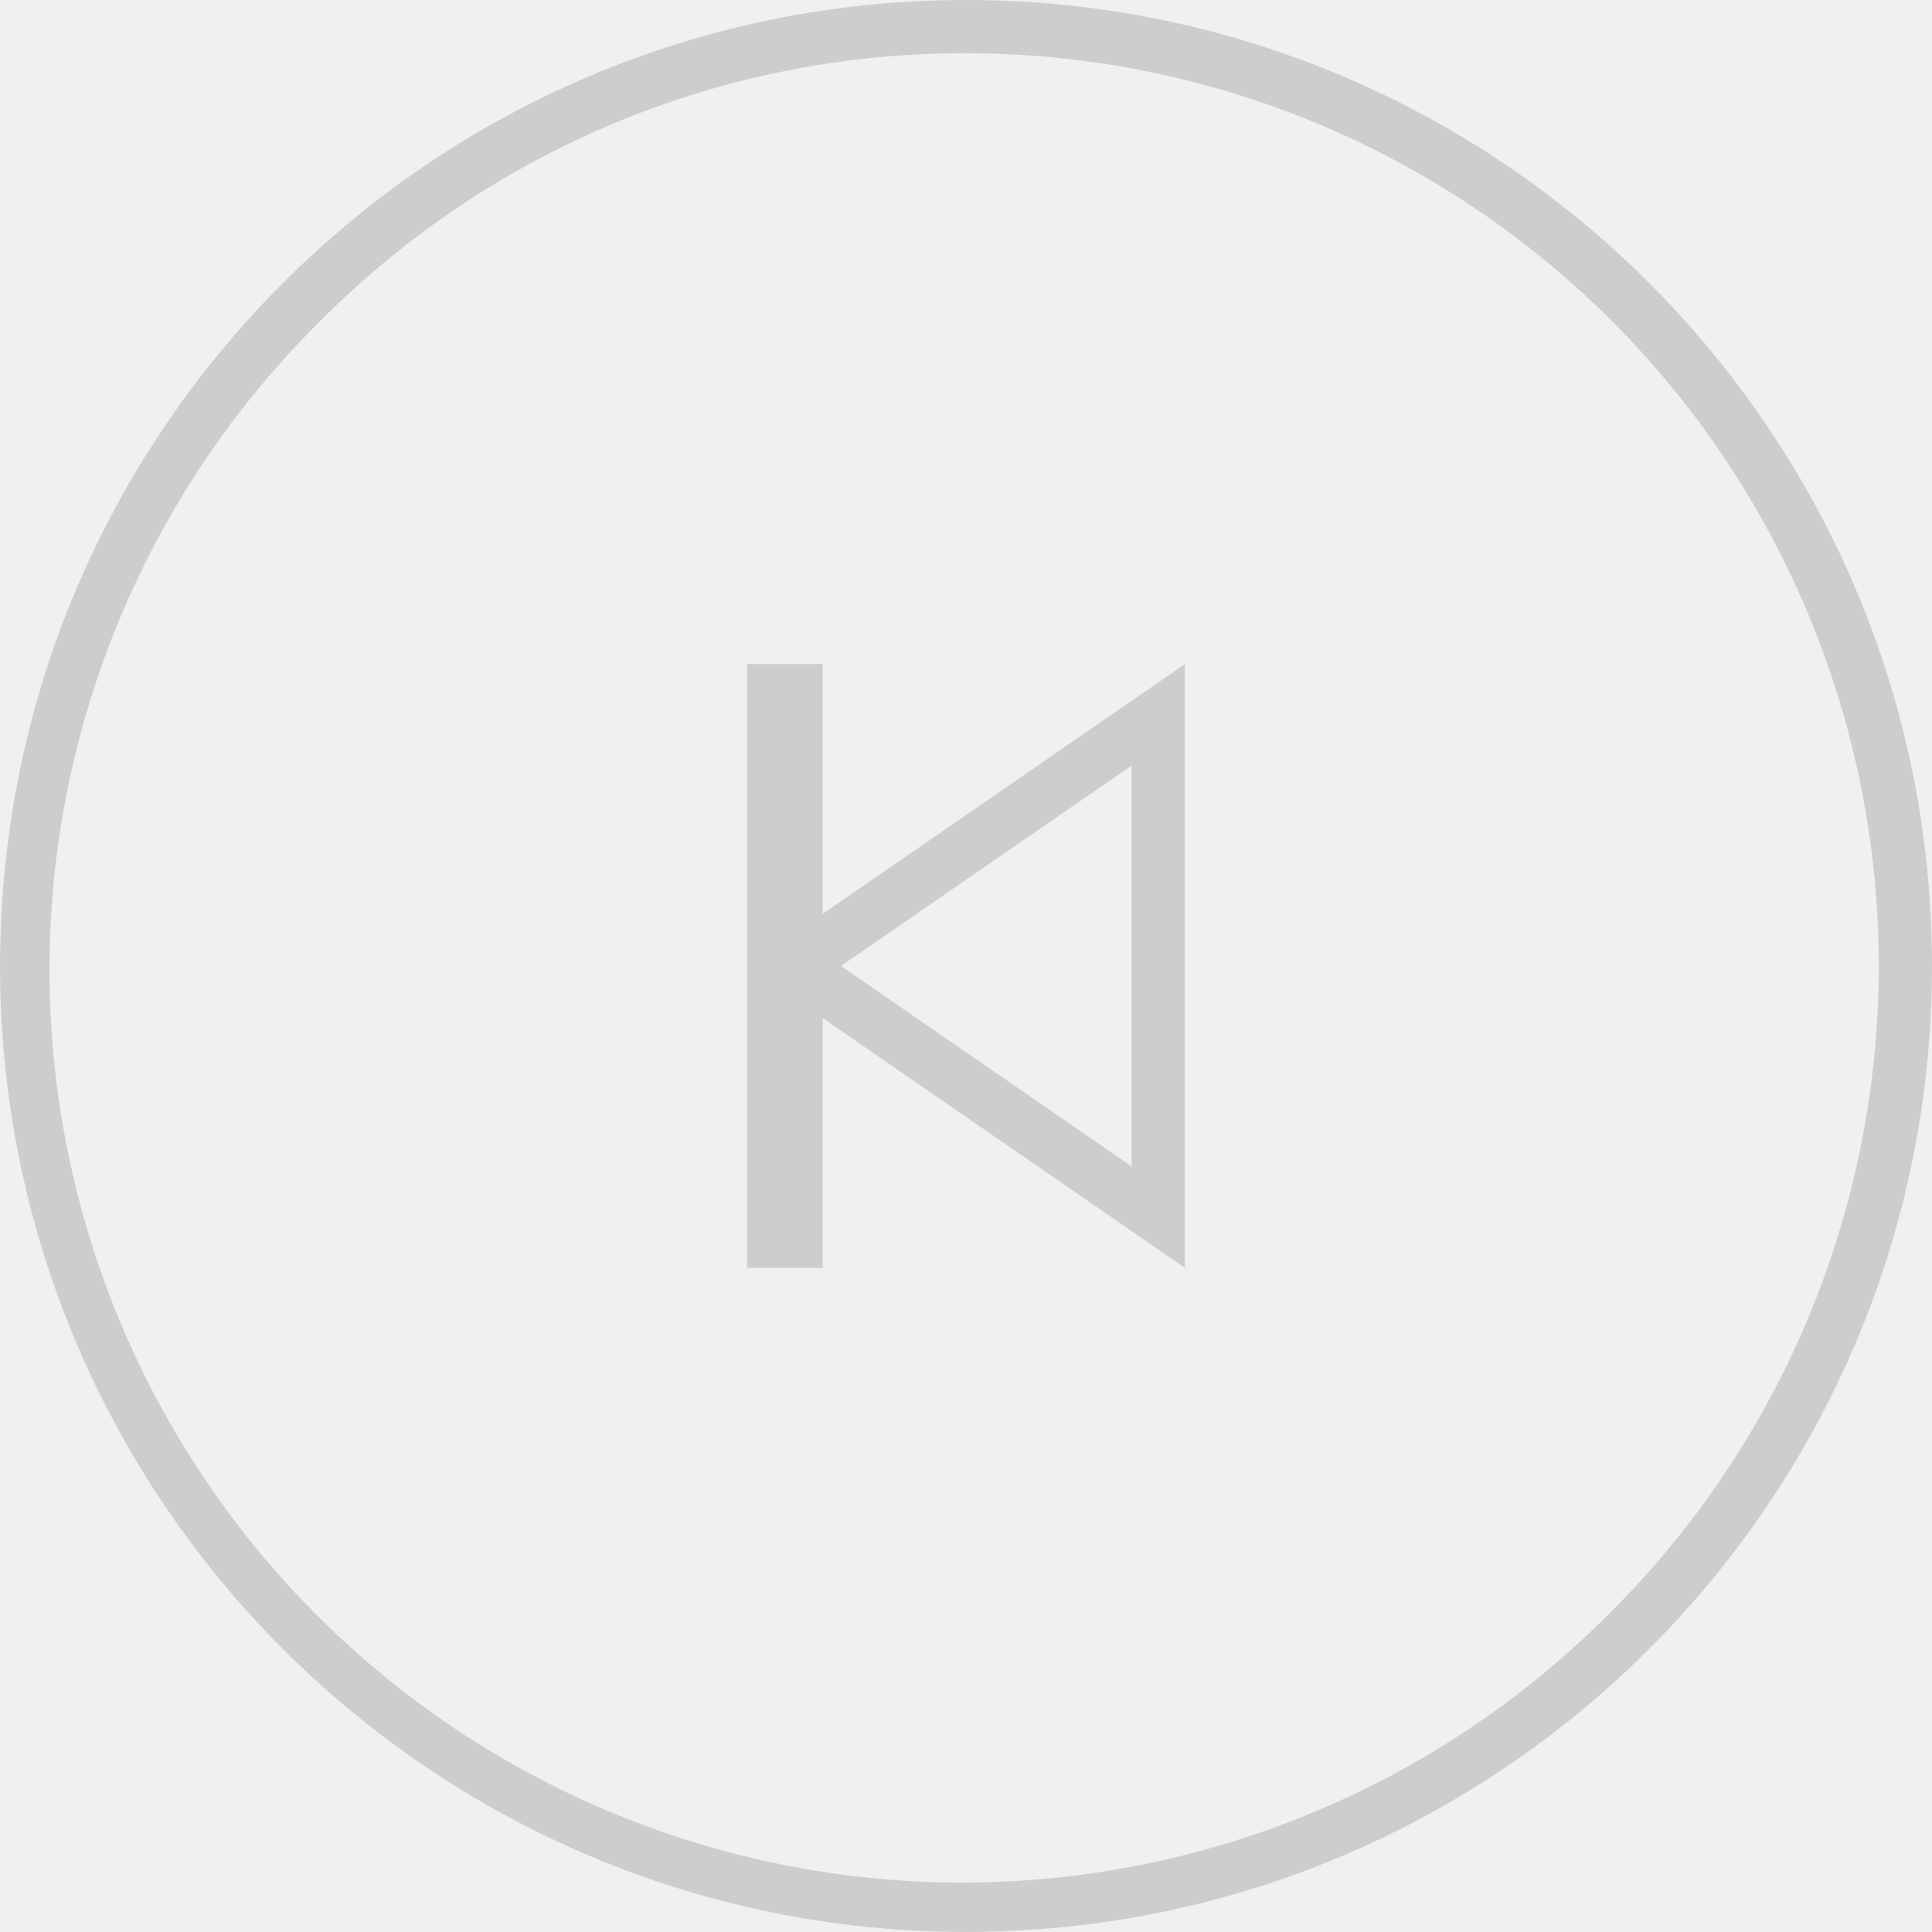
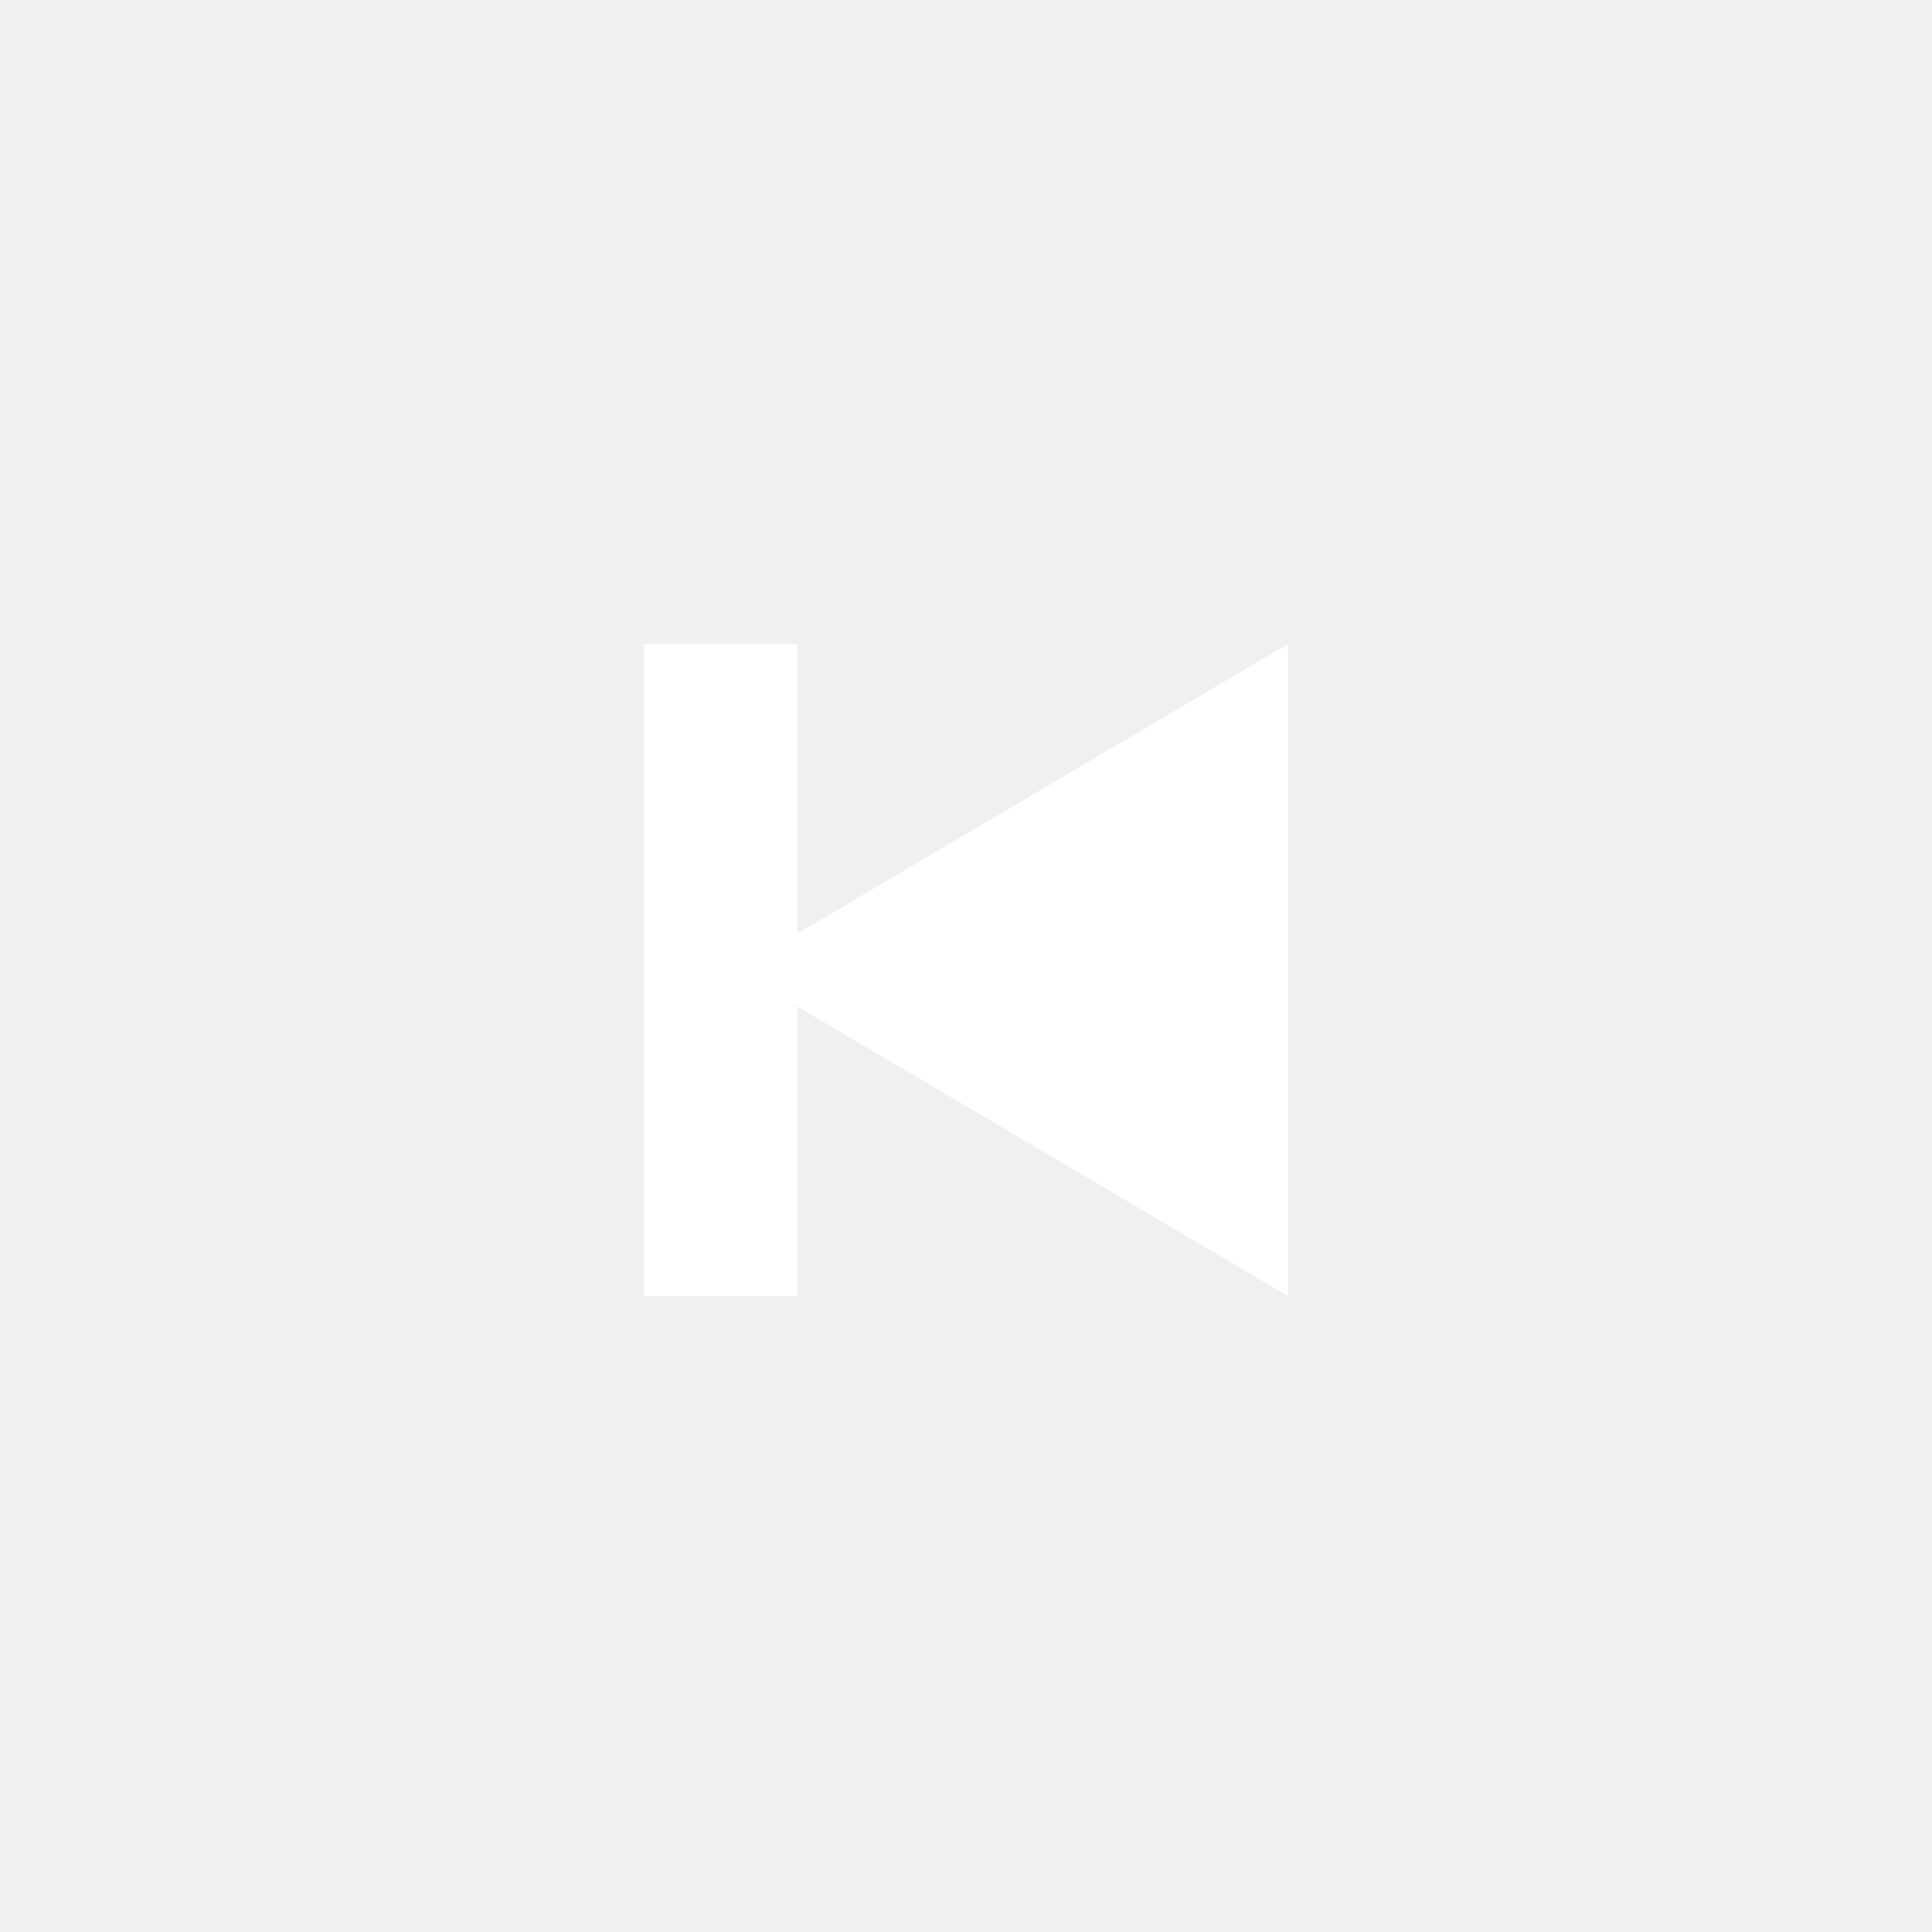
- <svg xmlns="http://www.w3.org/2000/svg" t="1612614582680" class="icon" viewBox="0 0 1024 1024" version="1.1" p-id="1754" width="32" height="32">
+ <svg xmlns="http://www.w3.org/2000/svg" t="1613464050805" class="icon" viewBox="0 0 1024 1024" version="1.1" p-id="13752" width="32" height="32">
  <defs>
    <style type="text/css" />
  </defs>
-   <path d="M599.804 405.739v212.507l-154.061-106.254 154.061-106.254m28.221-53.762l-232.008 160.015 232.008 159.987V351.977z" fill="#cdcdcd" p-id="1755" />
-   <path d="M512.036 28.221a483.771 483.771 0 0 1 342.072 825.843A483.771 483.771 0 1 1 169.964 169.921 480.526 480.526 0 0 1 512.036 28.221m0-28.221a511.993 511.993 0 1 0 511.964 511.993A511.964 511.964 0 0 0 512.036 0z" fill="#cdcdcd" p-id="1756" />
-   <path d="M396.018 351.977h39.99v320.002h-39.99z" fill="#cdcdcd" p-id="1757" />
+   <path d="M422.4 494.933l260.267-153.6v345.6l-260.267-153.6v153.6h-81.067V341.333h81.067v153.6z" p-id="13753" fill="#ffffff" />
</svg>
